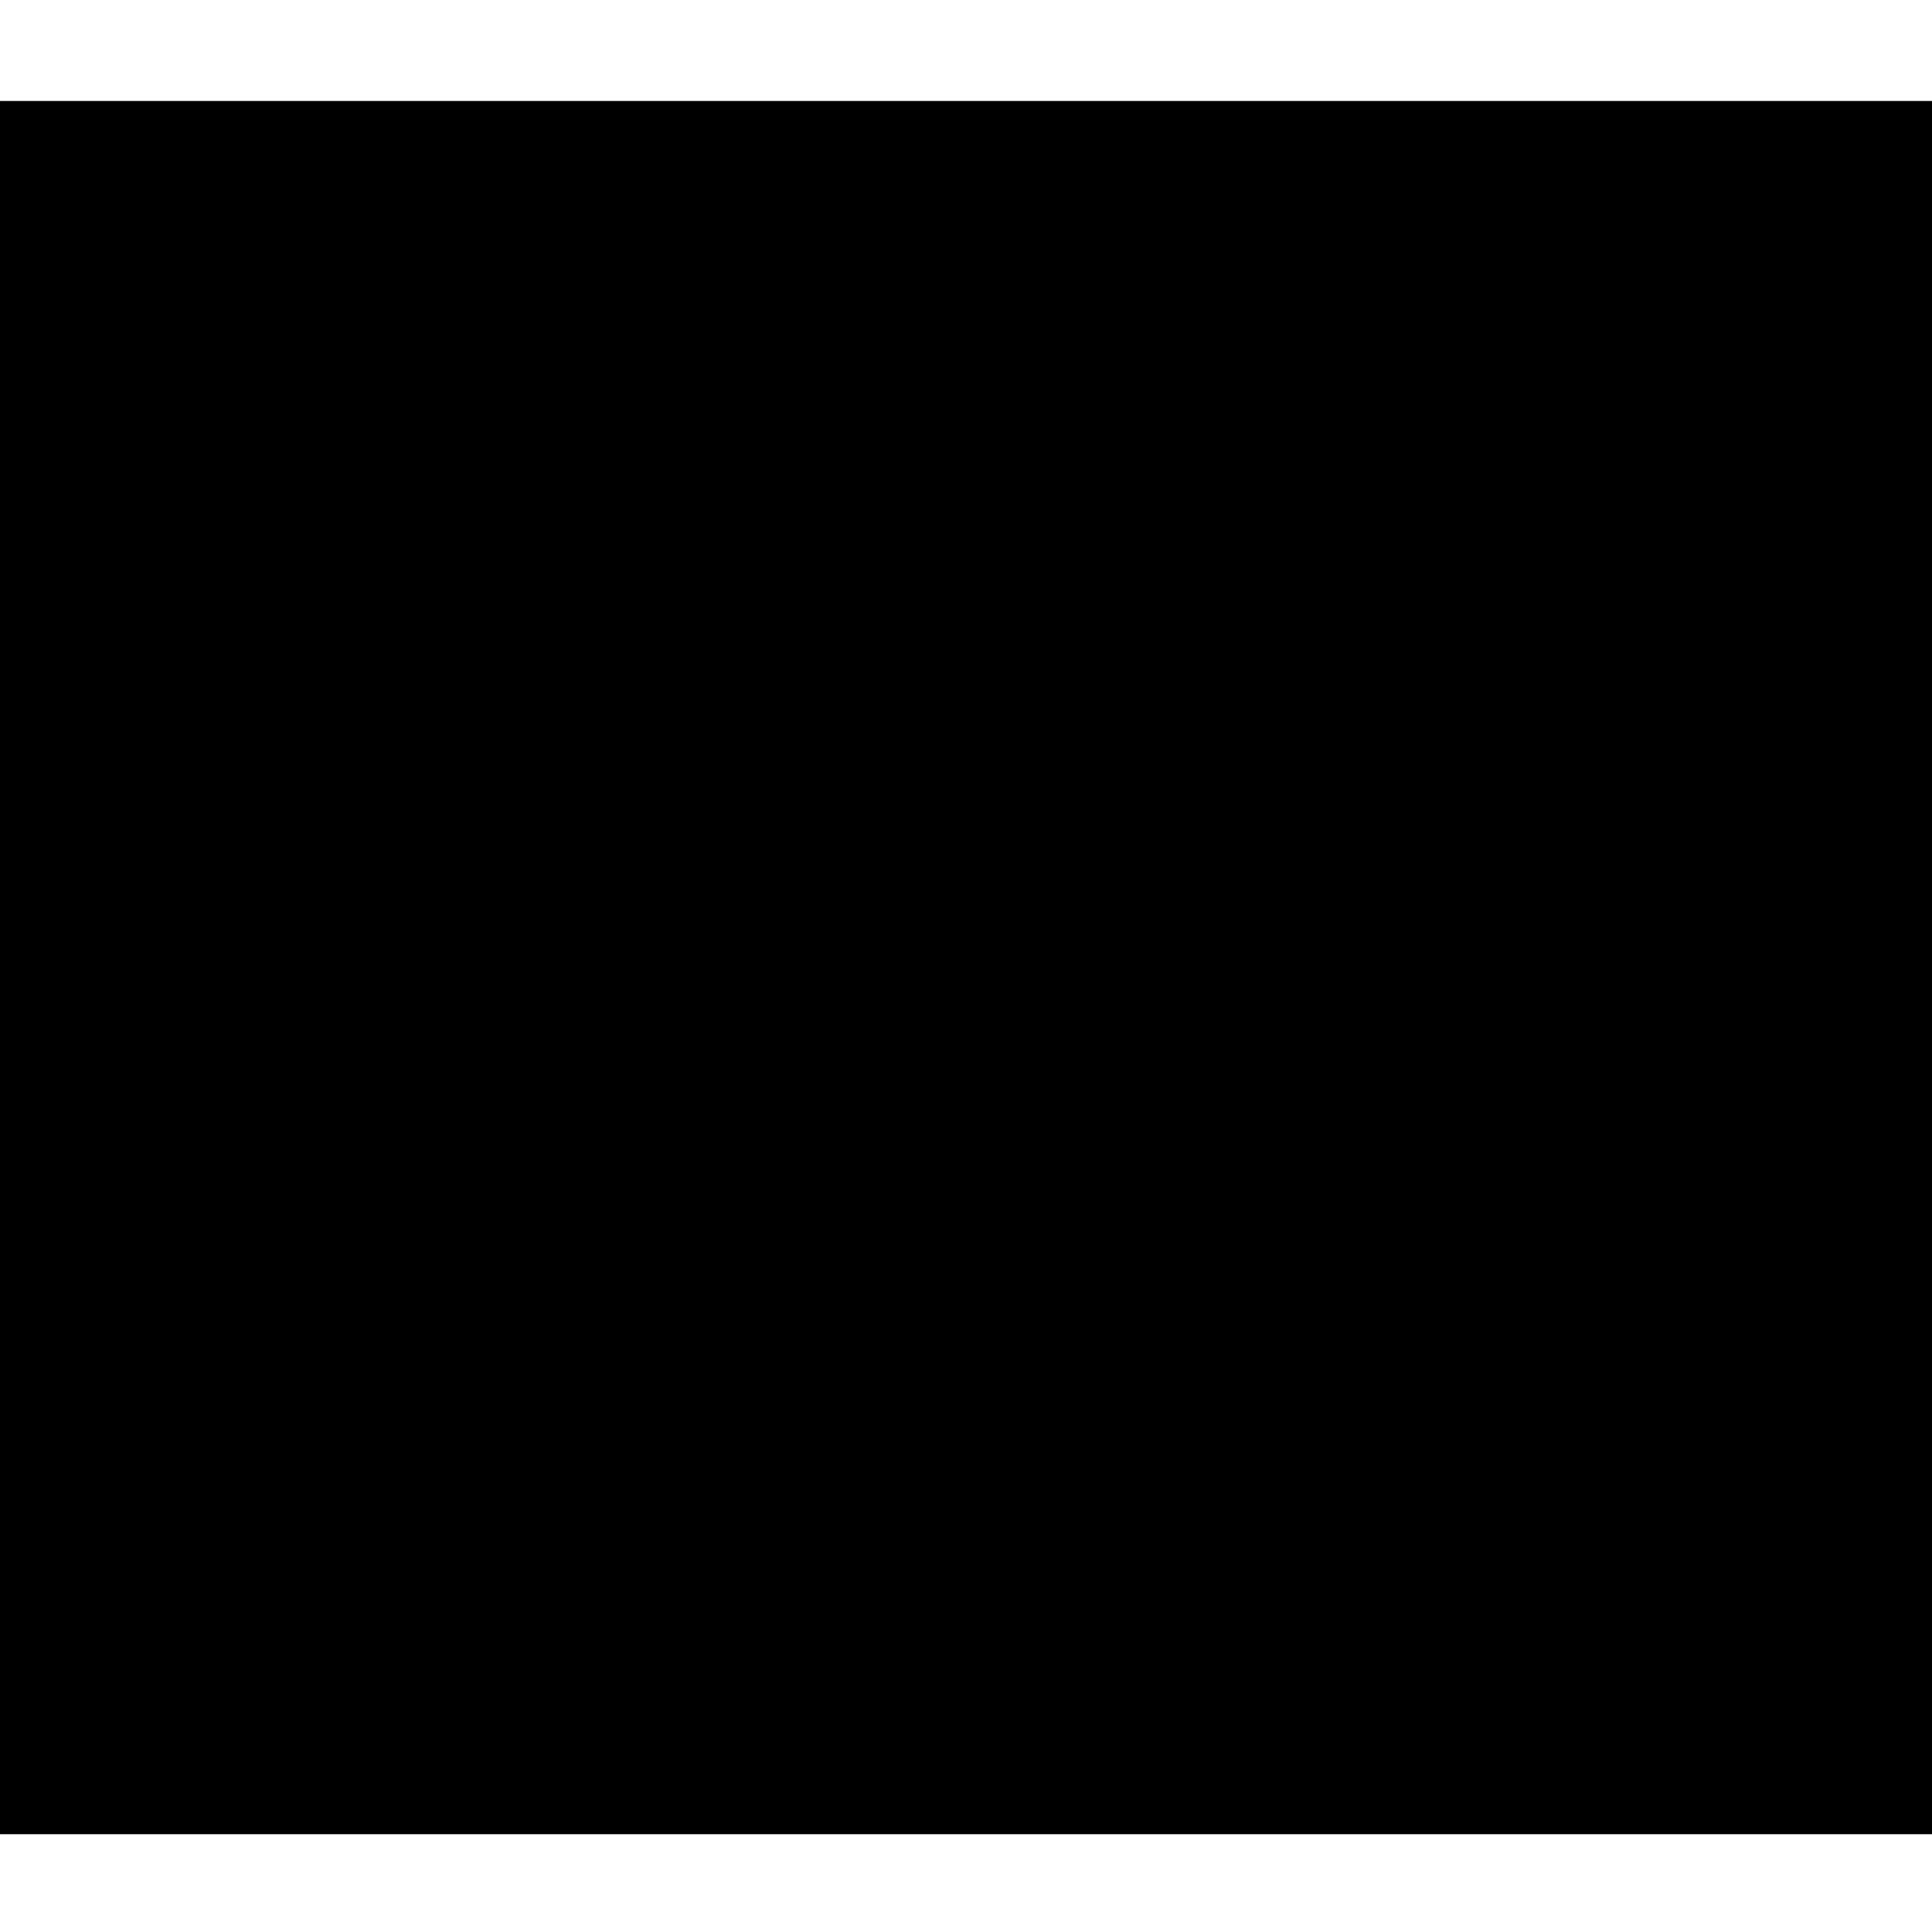
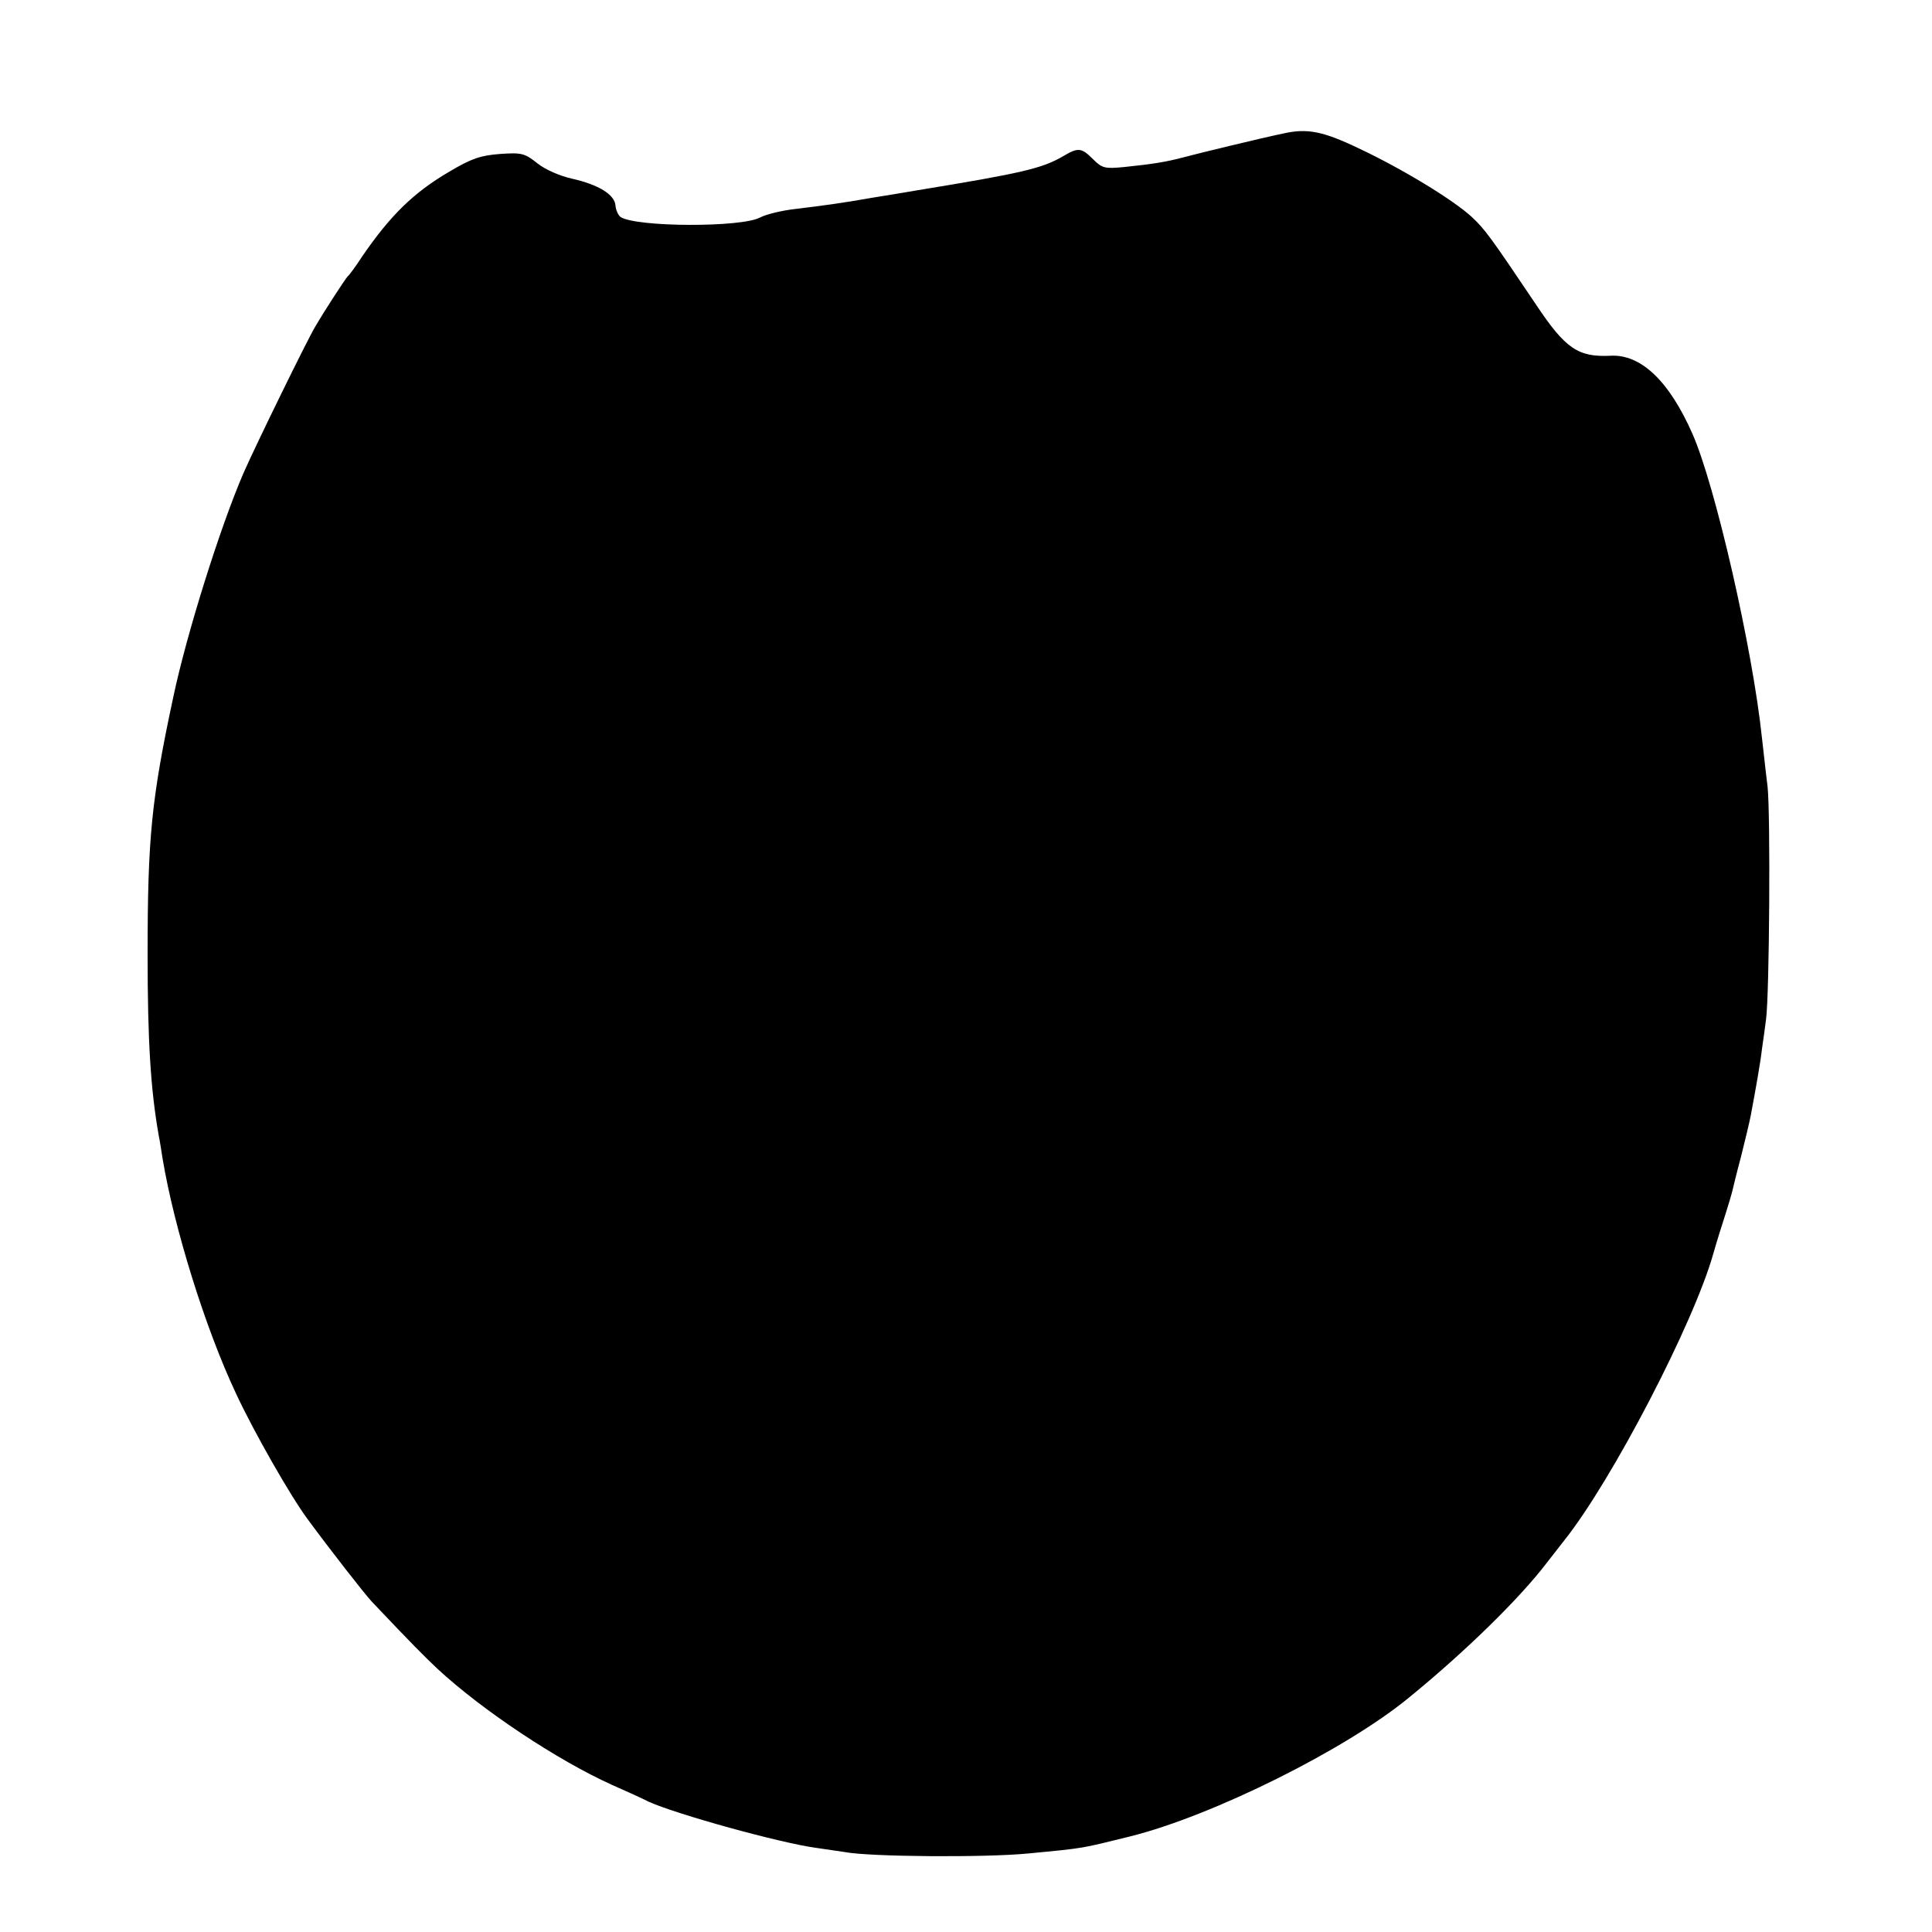
- <svg xmlns="http://www.w3.org/2000/svg" version="1.0" width="612pt" height="612pt" viewBox="0 0 612 612" preserveAspectRatio="xMidYMid meet">
-   <g transform="translate(0,612) scale(0.1,-0.1)" fill="#000000" stroke="none">
-     <path d="M0 3055 l0 -2745 3060 0 3060 0 0 2745 0 2745 -3060 0 -3060 0 0 -2745z" />
+ <svg xmlns="http://www.w3.org/2000/svg" version="1.0" width="517pt" height="517pt" viewBox="0 0 517 517" preserveAspectRatio="xMidYMid meet">
+   <g transform="translate(0,517) scale(0.1,-0.1)" fill="#000000" stroke="none">
+     <path d="M3435 4813 c-58 -12 -235 -55 -268 -64 -45 -12 -81 -18 -159 -26 -52 -5 -59 -3 -83 21 -31 31 -40 32 -80 8 -57 -33 -108 -45 -395 -92 -30 -5 -82 -14 -115 -19 -85 -15 -131 -21 -205 -30 -36 -4 -79 -14 -96 -23 -50 -27 -329 -26 -373 1 -6 4 -13 18 -14 31 -2 29 -45 56 -117 72 -31 7 -71 24 -92 41 -34 27 -42 29 -100 25 -52 -4 -76 -12 -135 -47 -96 -56 -158 -117 -233 -226 -18 -28 -36 -52 -40 -55 -5 -5 -59 -87 -87 -135 -21 -35 -159 -317 -191 -390 -62 -143 -152 -429 -188 -599 -59 -275 -69 -378 -69 -691 0 -230 8 -361 30 -485 3 -14 7 -41 10 -60 31 -186 114 -454 197 -630 47 -101 145 -273 191 -335 61 -83 154 -202 172 -221 109 -115 138 -144 176 -180 121 -112 322 -245 466 -310 43 -19 87 -39 98 -45 75 -34 353 -111 450 -124 28 -4 61 -9 75 -11 67 -13 376 -15 490 -4 157 15 141 13 275 46 220 55 576 232 745 371 151 123 298 267 370 362 14 18 35 45 46 59 127 159 347 582 399 768 9 32 24 79 32 104 8 25 16 52 18 60 2 8 12 51 24 95 11 44 23 94 26 110 13 69 26 142 30 178 3 20 8 56 11 80 9 70 12 547 4 622 -5 39 -11 97 -15 130 -25 239 -125 676 -186 814 -62 141 -138 214 -220 209 -86 -4 -120 19 -198 136 -121 180 -137 202 -171 234 -49 46 -187 130 -304 185 -96 46 -138 54 -201 40z" />
  </g>
</svg>
